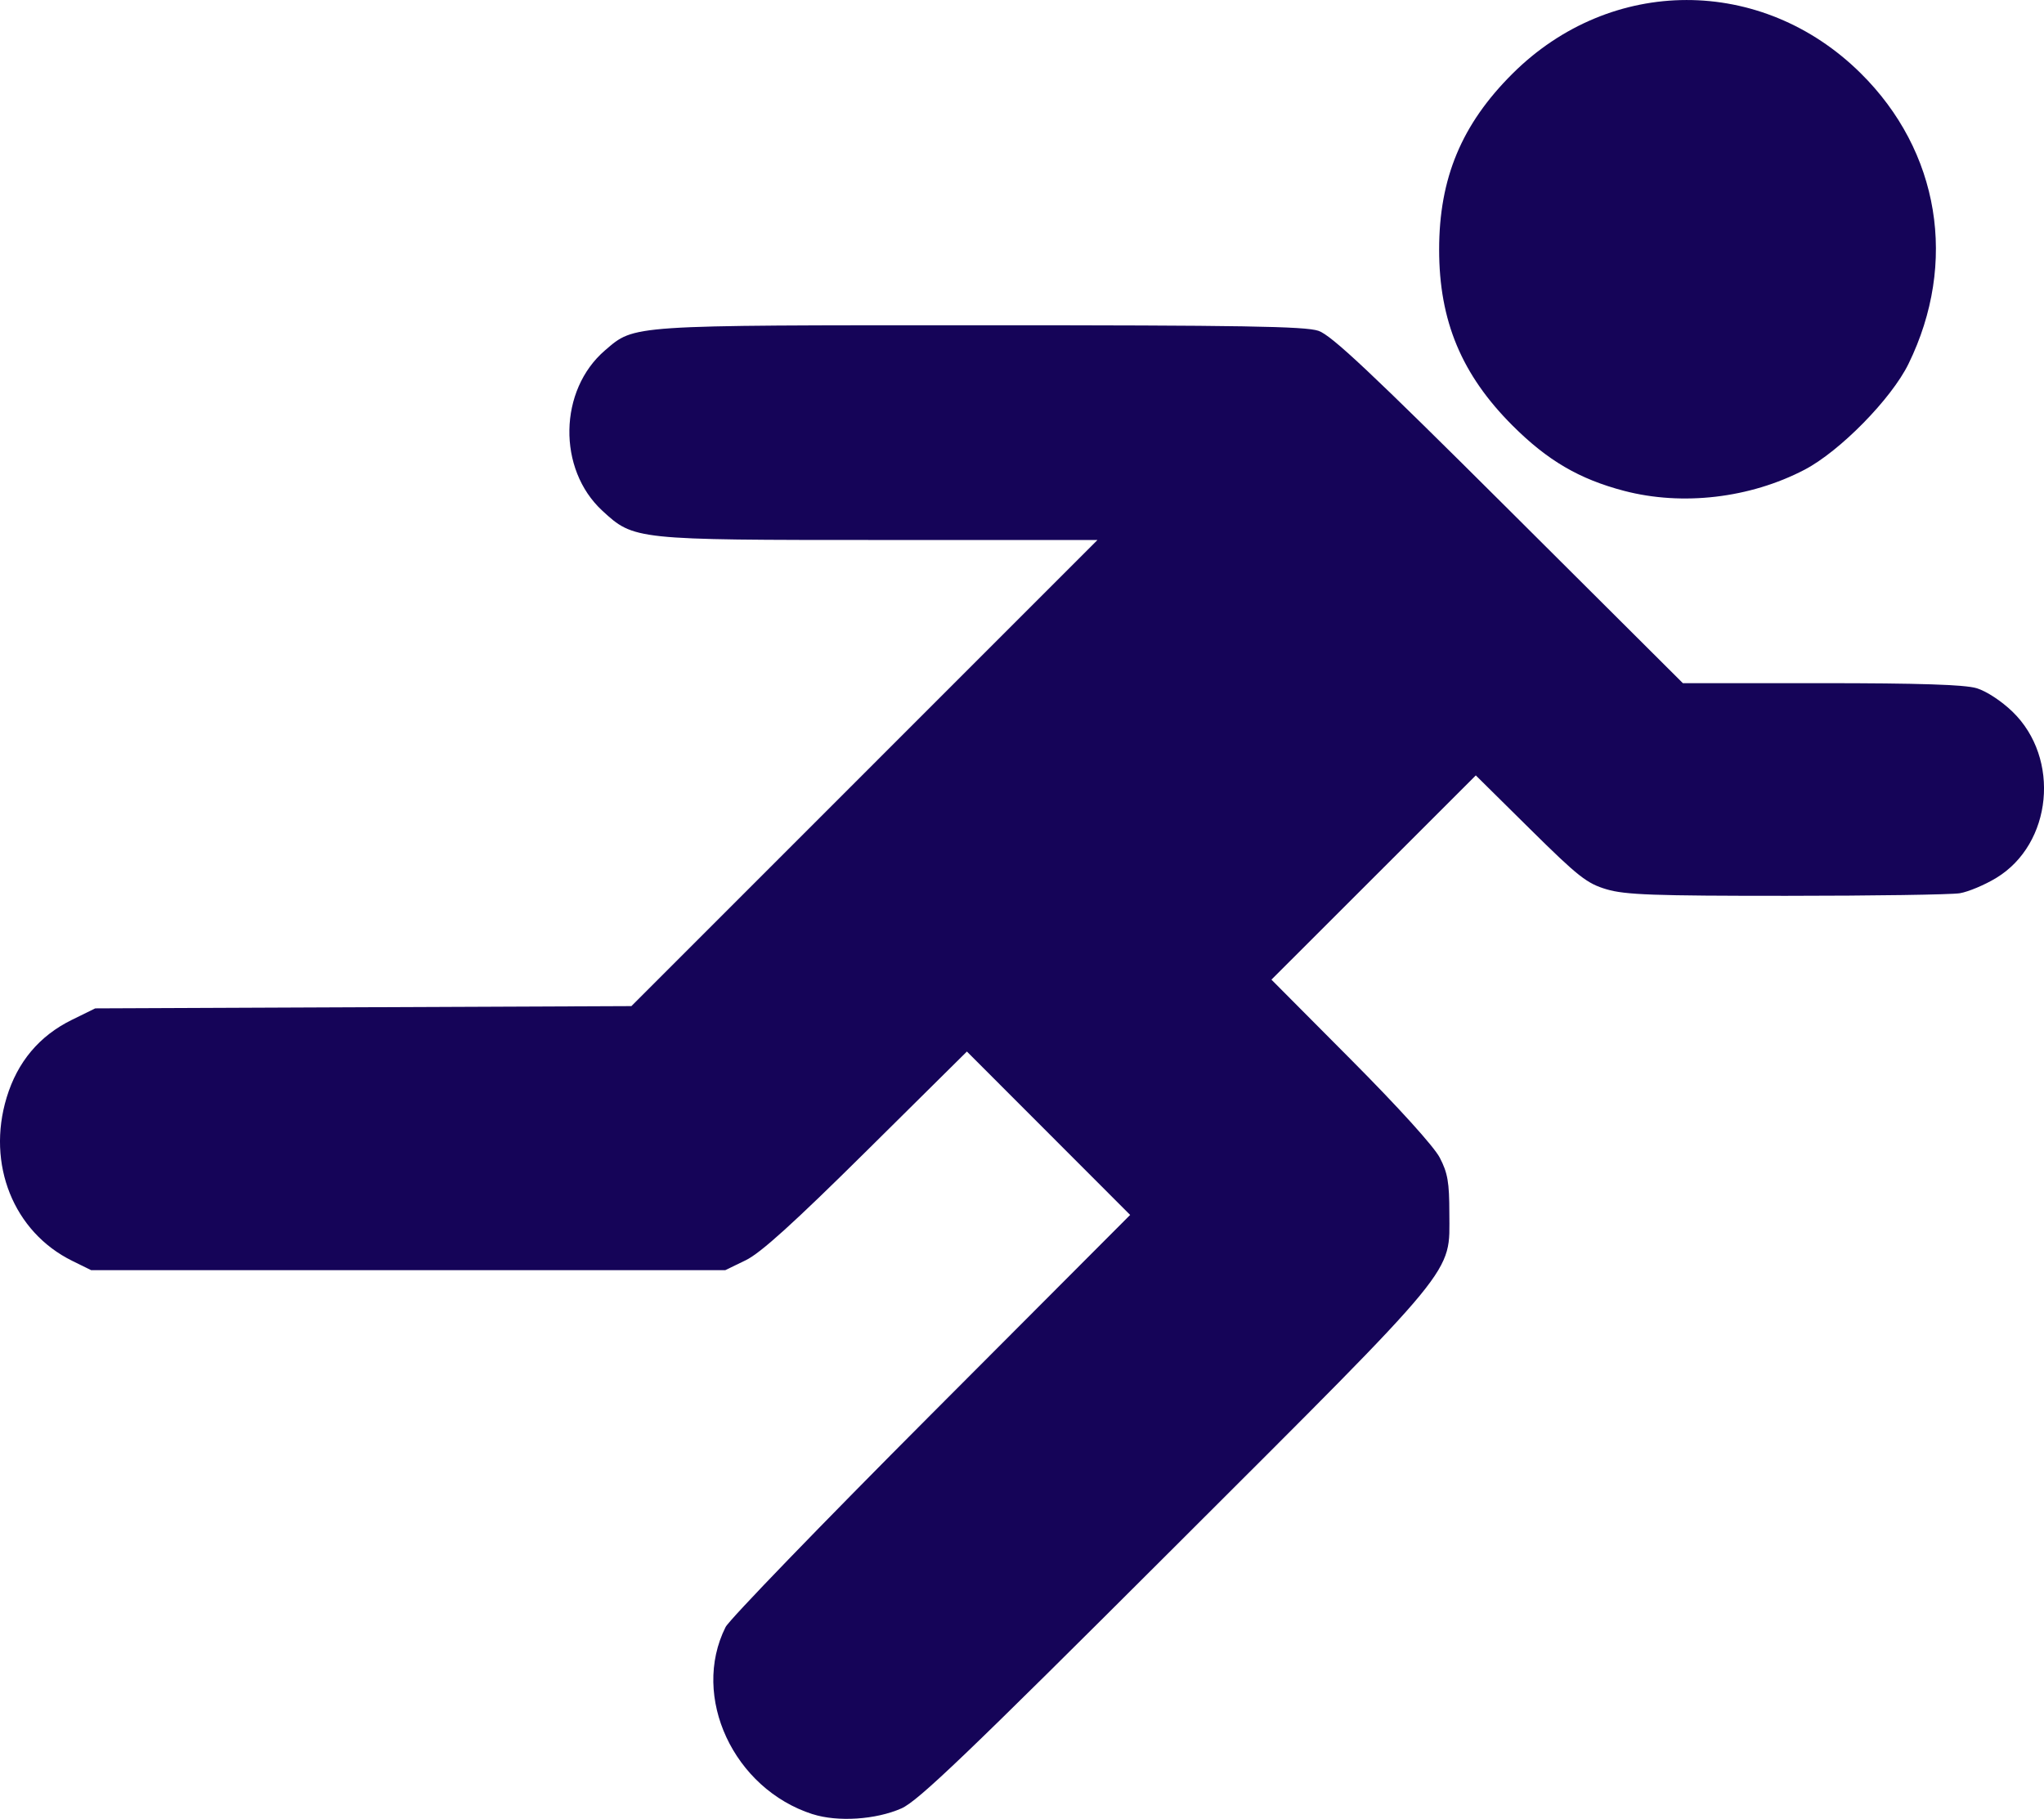
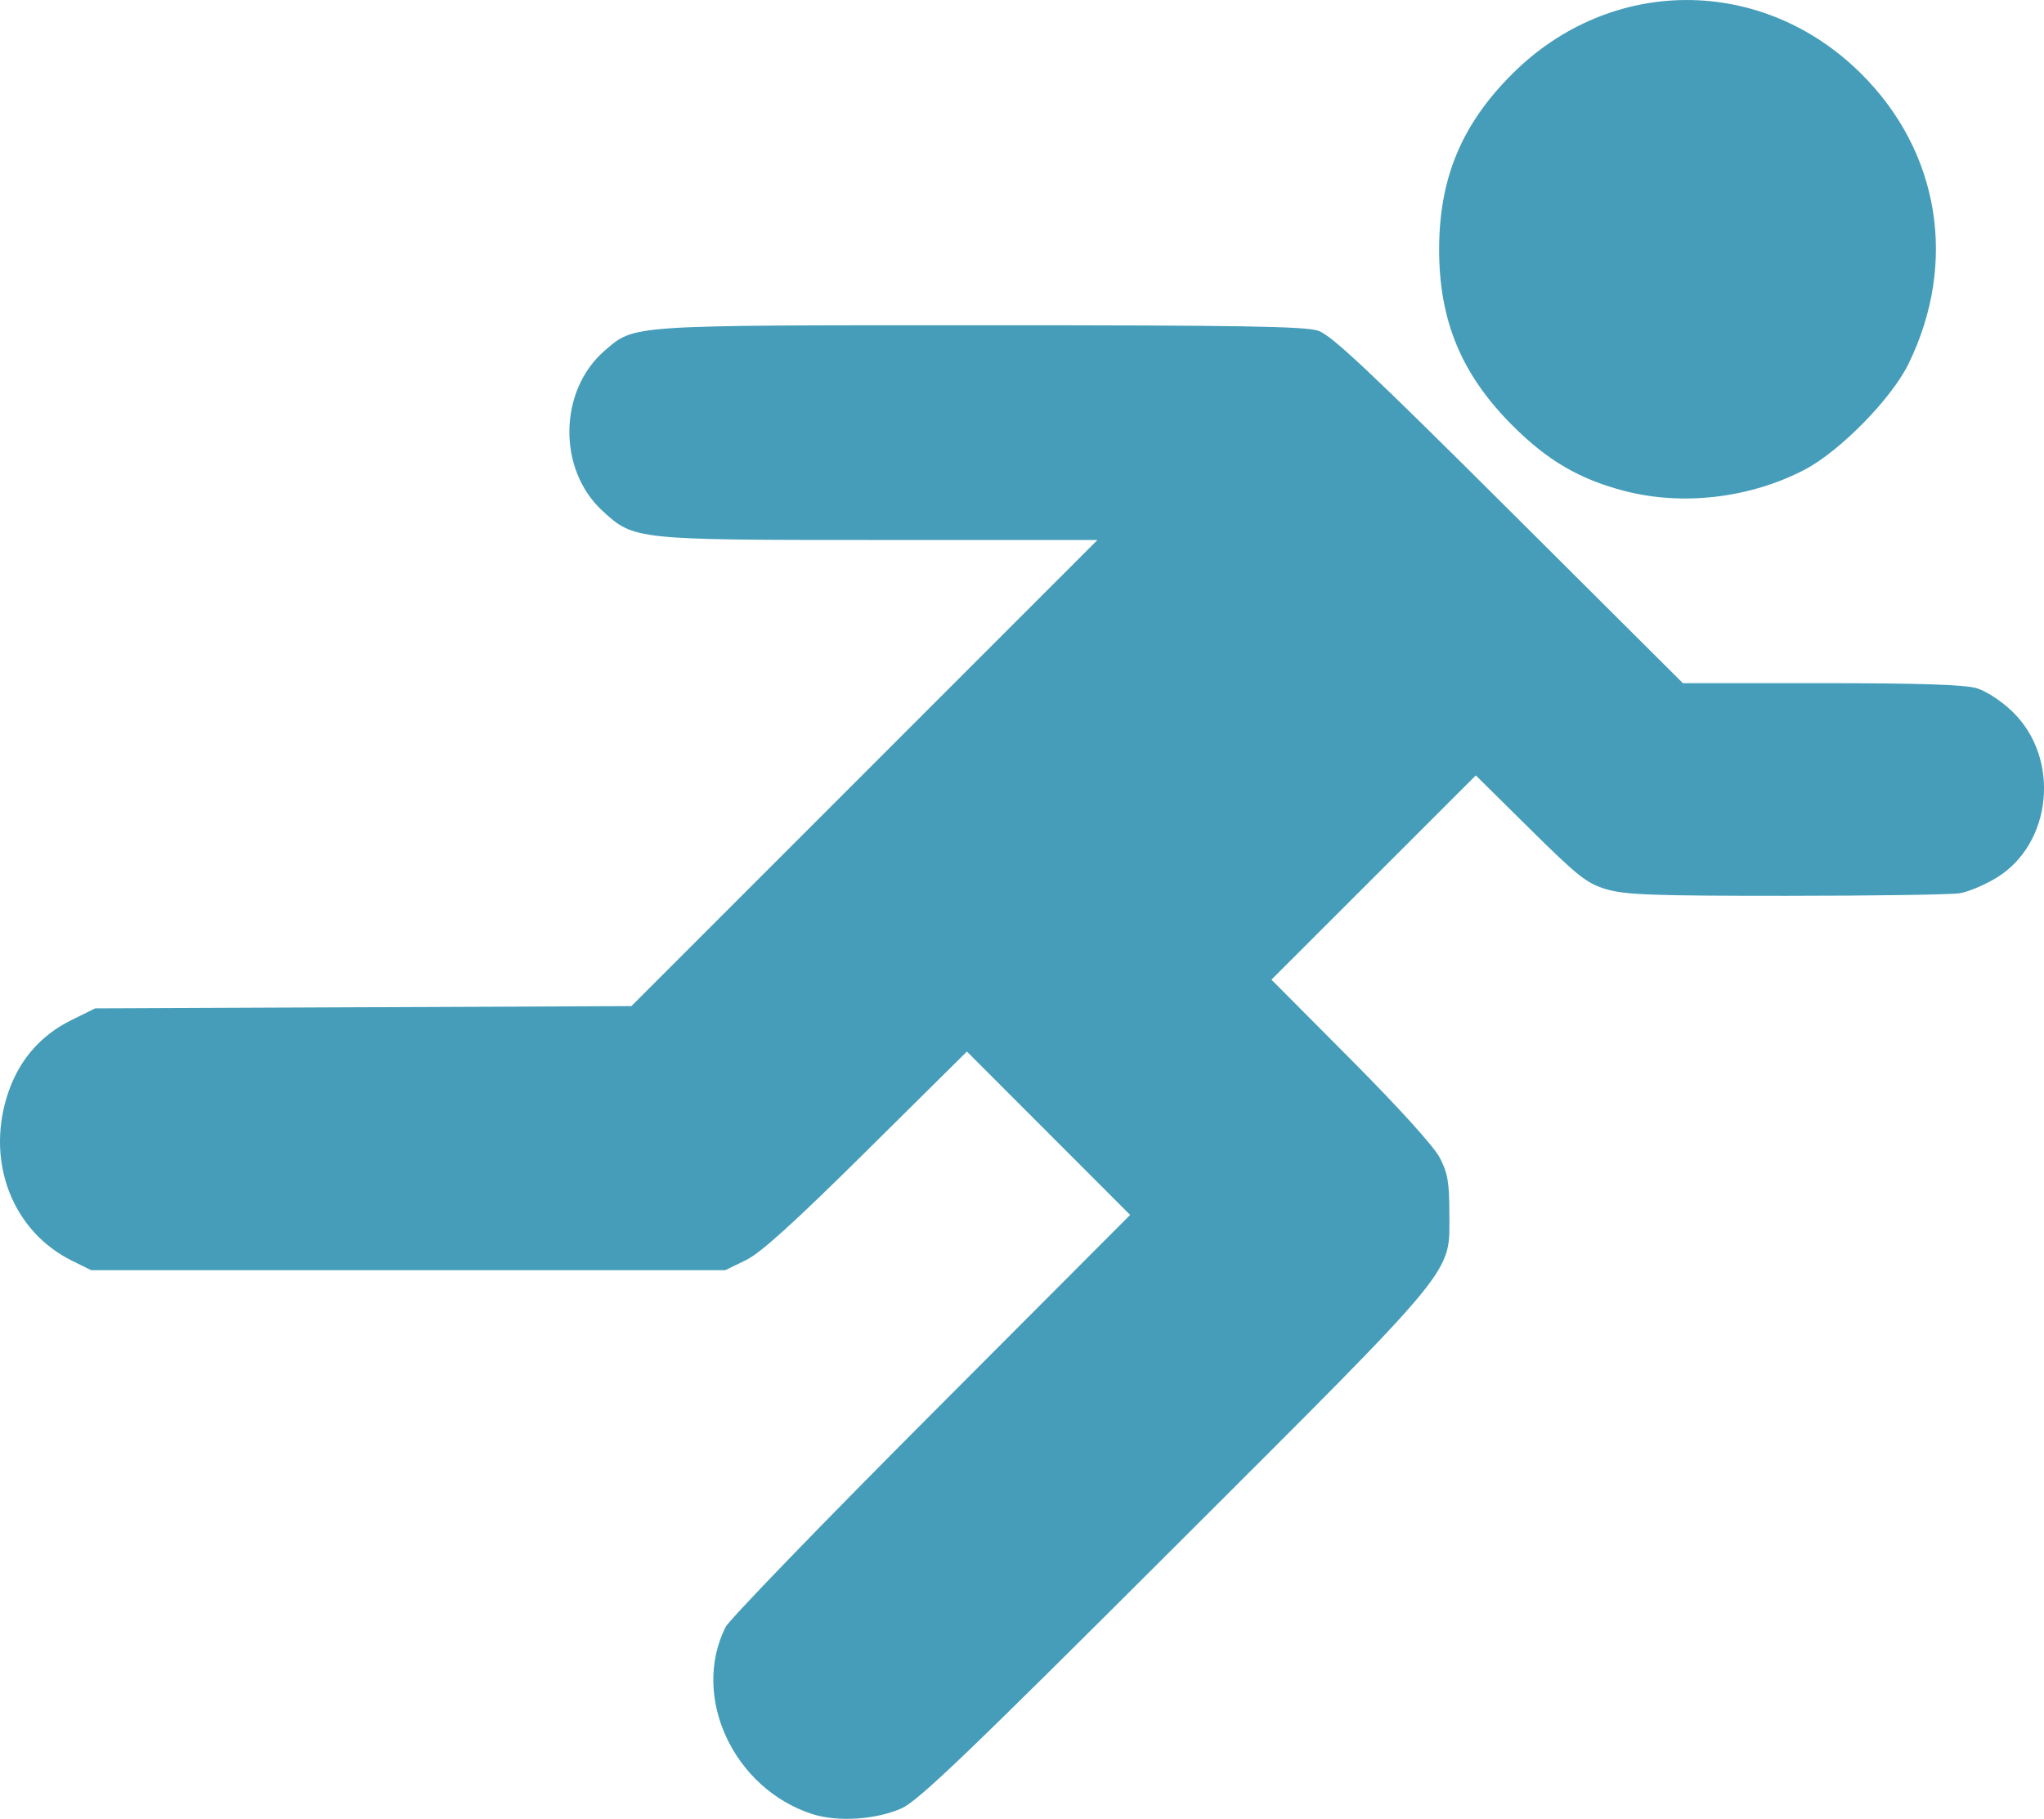
<svg xmlns="http://www.w3.org/2000/svg" width="101.094mm" height="89.968mm" viewBox="0 0 101.094 89.968" version="1.1" id="svg1040">
  <defs id="defs1034" />
  <g id="layer1" transform="translate(2.921949,-8.599537)">
-     <path style="fill:#150458;fill-opacity:1;stroke-width:0.202" d="M 37.271,98.336 C 33.358,97.08 31.238,92.523 32.964,89.08 c 0.181,-0.362 4.758,-5.097 10.17,-10.522 l 9.84,-9.864 -4.037,-4.041 -4.037,-4.041 -4.964,4.917 c -3.616,3.581 -5.239,5.05 -5.976,5.407 l -1.012,0.491 H 17.268 1.587 L 0.65,70.965 C -2.251,69.536 -3.595,66.186 -2.593,62.885 c 0.535,-1.762 1.617,-3.05 3.225,-3.84 l 1.156,-0.568 13.259,-0.056 13.259,-0.056 11.526,-11.528 11.526,-11.528 H 40.623 c -12.146,0 -12.189,-0.005 -13.753,-1.446 -2.23,-2.055 -2.163,-5.971 0.136,-7.938 1.475,-1.263 1.111,-1.238 18.589,-1.238 12.899,0 16.035,0.052 16.693,0.276 0.642,0.219 2.591,2.051 9.416,8.852 l 8.607,8.576 h 6.848 c 4.837,0 7.092,0.073 7.68,0.249 0.481,0.144 1.23,0.635 1.776,1.163 2.383,2.307 1.969,6.54 -0.805,8.222 -0.572,0.347 -1.383,0.687 -1.802,0.757 -0.419,0.069 -4.274,0.127 -8.566,0.128 -6.57,0.002 -7.977,-0.049 -8.903,-0.322 -0.976,-0.288 -1.4,-0.622 -3.784,-2.979 l -2.685,-2.655 -5.054,5.051 -5.054,5.051 3.926,3.947 c 2.365,2.378 4.114,4.309 4.399,4.858 0.393,0.756 0.473,1.219 0.474,2.732 0.003,3.084 0.621,2.332 -13.598,16.531 -10.274,10.26 -12.68,12.563 -13.501,12.925 -1.267,0.559 -3.156,0.681 -4.39,0.285 z m 40.131,-65.458 c -2.213,-0.58 -3.783,-1.498 -5.513,-3.226 -2.522,-2.519 -3.633,-5.181 -3.633,-8.707 0,-3.531 1.112,-6.197 3.631,-8.704 4.867,-4.844 12.325,-4.855 17.212,-0.026 3.909,3.862 4.819,9.378 2.372,14.381 -0.846,1.73 -3.395,4.326 -5.144,5.239 -2.697,1.407 -6.043,1.799 -8.925,1.043 z" id="path1000" />
+     <path style="fill:#459db9;fill-opacity:1;stroke-width:0.202" d="M 37.271,98.336 C 33.358,97.08 31.238,92.523 32.964,89.08 c 0.181,-0.362 4.758,-5.097 10.17,-10.522 l 9.84,-9.864 -4.037,-4.041 -4.037,-4.041 -4.964,4.917 c -3.616,3.581 -5.239,5.05 -5.976,5.407 l -1.012,0.491 H 17.268 1.587 L 0.65,70.965 C -2.251,69.536 -3.595,66.186 -2.593,62.885 c 0.535,-1.762 1.617,-3.05 3.225,-3.84 l 1.156,-0.568 13.259,-0.056 13.259,-0.056 11.526,-11.528 11.526,-11.528 H 40.623 c -12.146,0 -12.189,-0.005 -13.753,-1.446 -2.23,-2.055 -2.163,-5.971 0.136,-7.938 1.475,-1.263 1.111,-1.238 18.589,-1.238 12.899,0 16.035,0.052 16.693,0.276 0.642,0.219 2.591,2.051 9.416,8.852 l 8.607,8.576 h 6.848 c 4.837,0 7.092,0.073 7.68,0.249 0.481,0.144 1.23,0.635 1.776,1.163 2.383,2.307 1.969,6.54 -0.805,8.222 -0.572,0.347 -1.383,0.687 -1.802,0.757 -0.419,0.069 -4.274,0.127 -8.566,0.128 -6.57,0.002 -7.977,-0.049 -8.903,-0.322 -0.976,-0.288 -1.4,-0.622 -3.784,-2.979 l -2.685,-2.655 -5.054,5.051 -5.054,5.051 3.926,3.947 c 2.365,2.378 4.114,4.309 4.399,4.858 0.393,0.756 0.473,1.219 0.474,2.732 0.003,3.084 0.621,2.332 -13.598,16.531 -10.274,10.26 -12.68,12.563 -13.501,12.925 -1.267,0.559 -3.156,0.681 -4.39,0.285 z m 40.131,-65.458 c -2.213,-0.58 -3.783,-1.498 -5.513,-3.226 -2.522,-2.519 -3.633,-5.181 -3.633,-8.707 0,-3.531 1.112,-6.197 3.631,-8.704 4.867,-4.844 12.325,-4.855 17.212,-0.026 3.909,3.862 4.819,9.378 2.372,14.381 -0.846,1.73 -3.395,4.326 -5.144,5.239 -2.697,1.407 -6.043,1.799 -8.925,1.043 z" id="path1000" />
  </g>
</svg>
